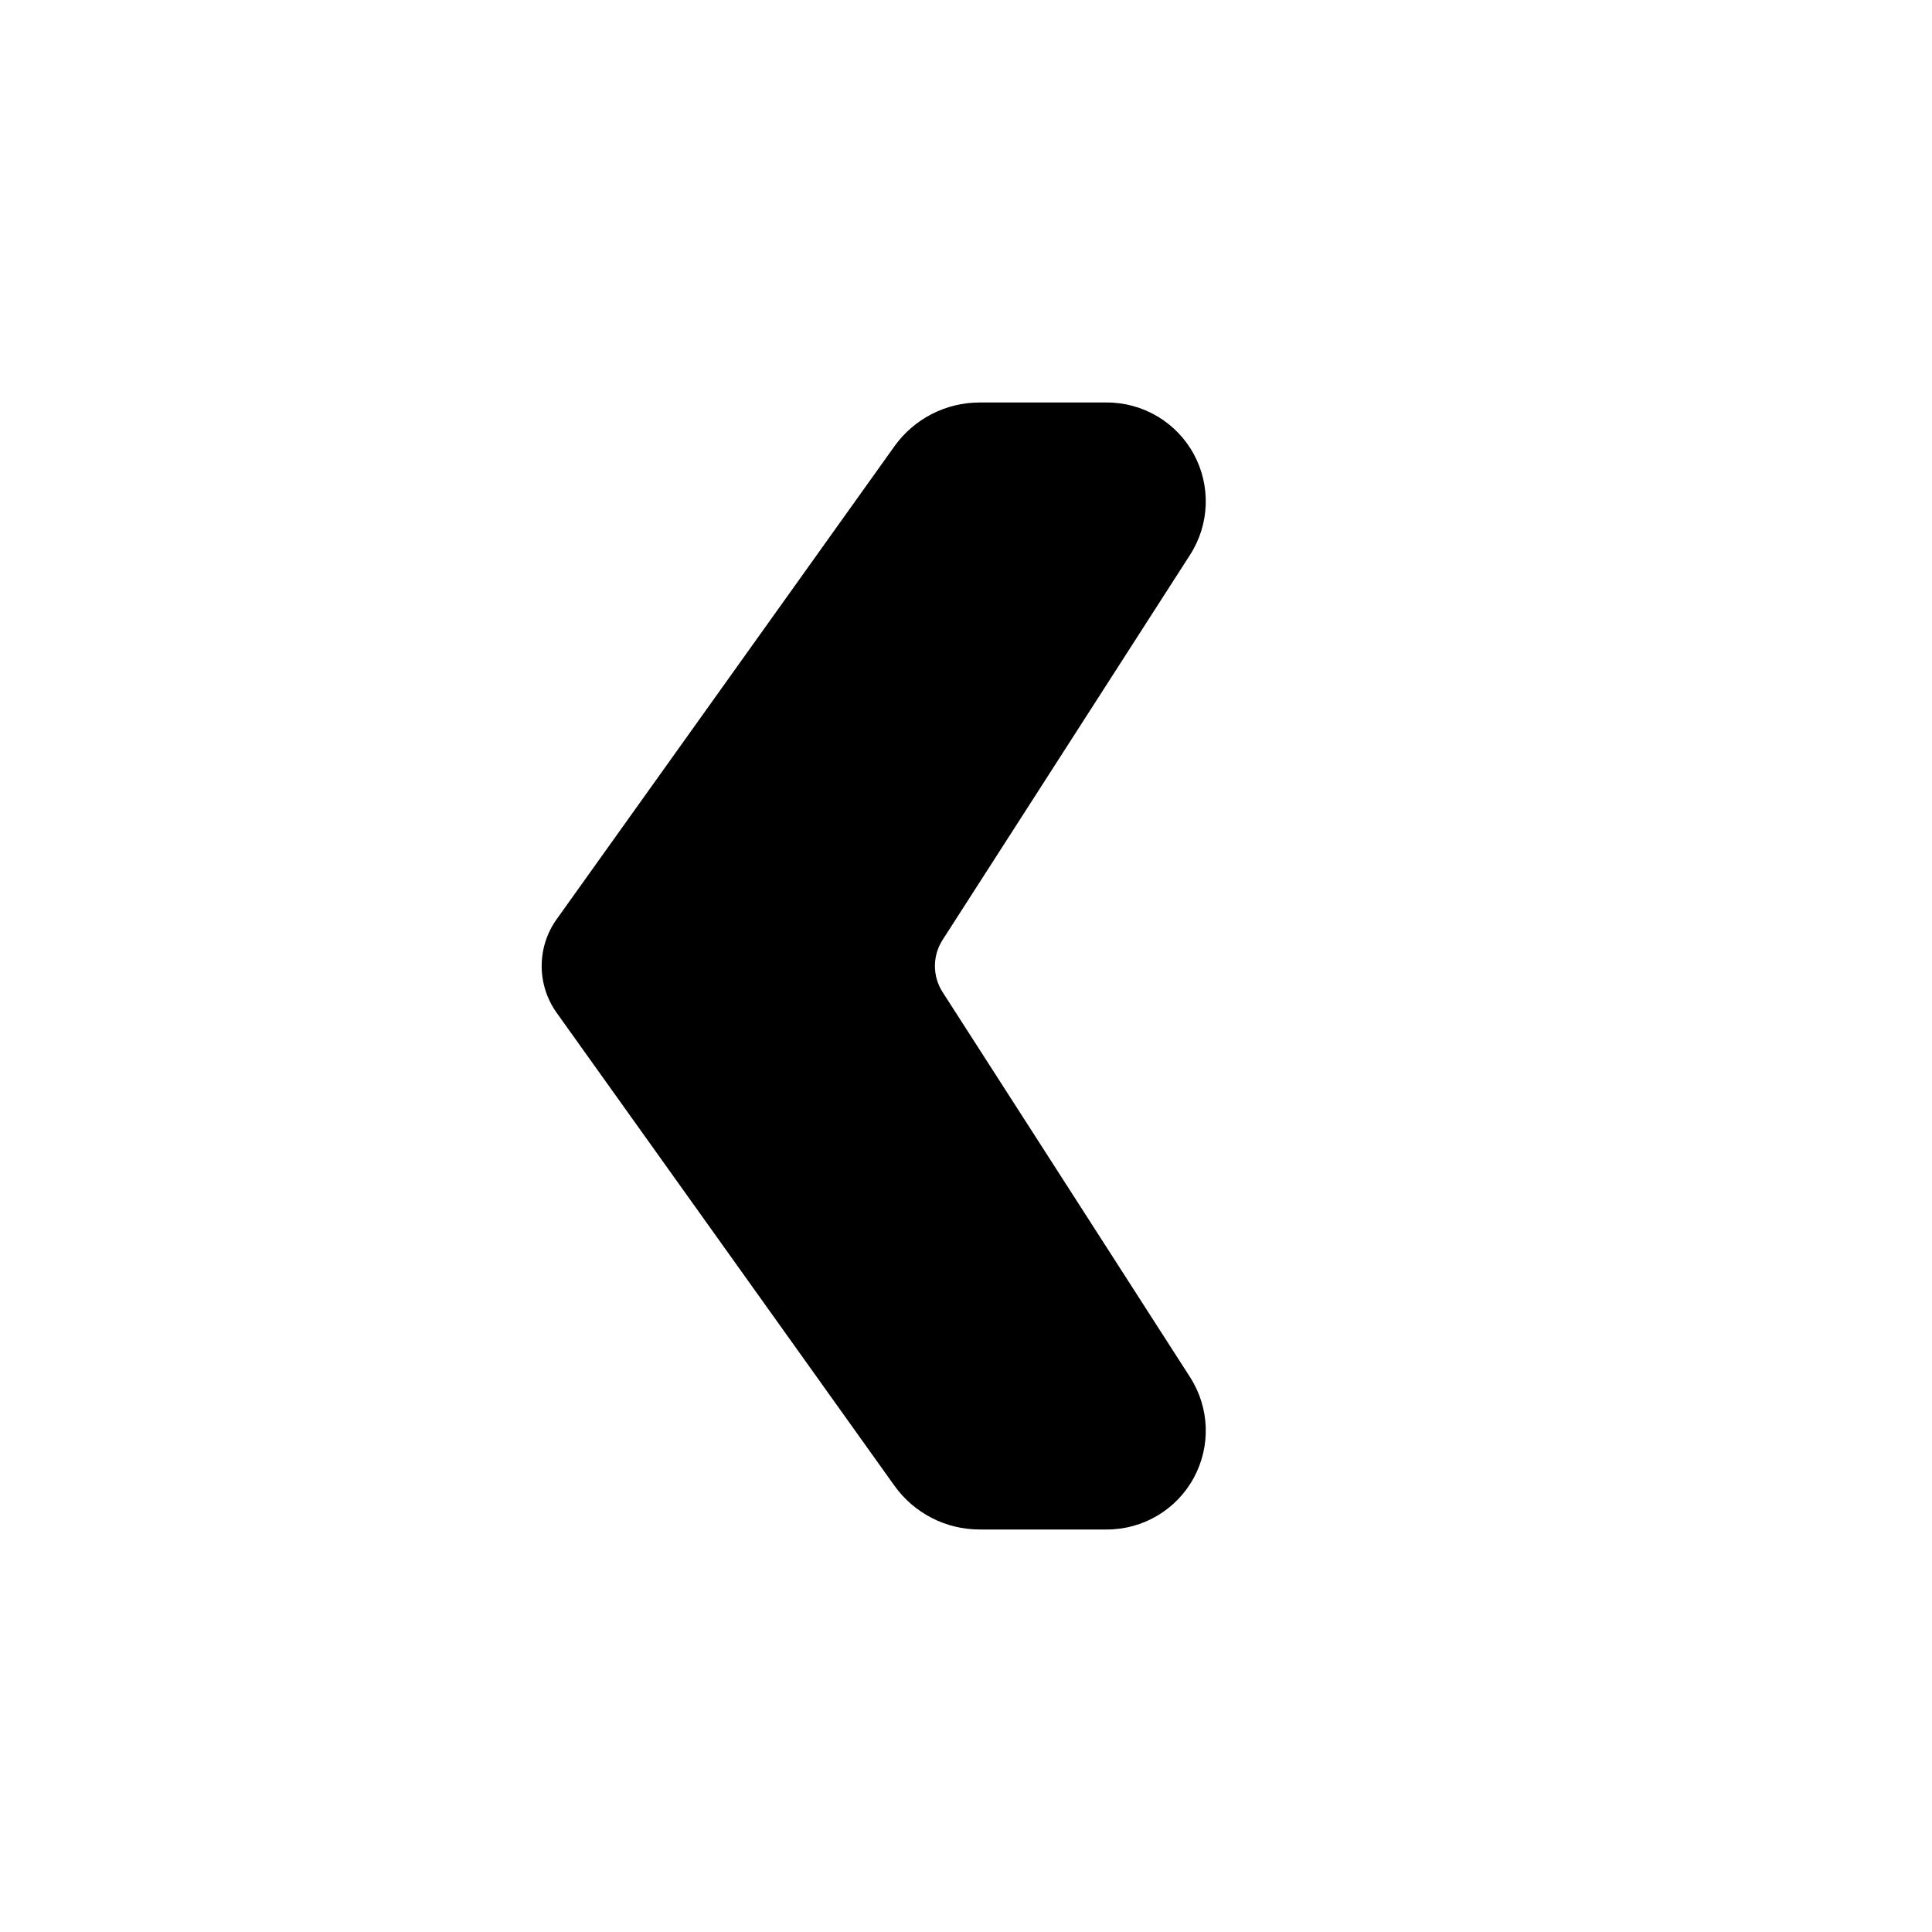
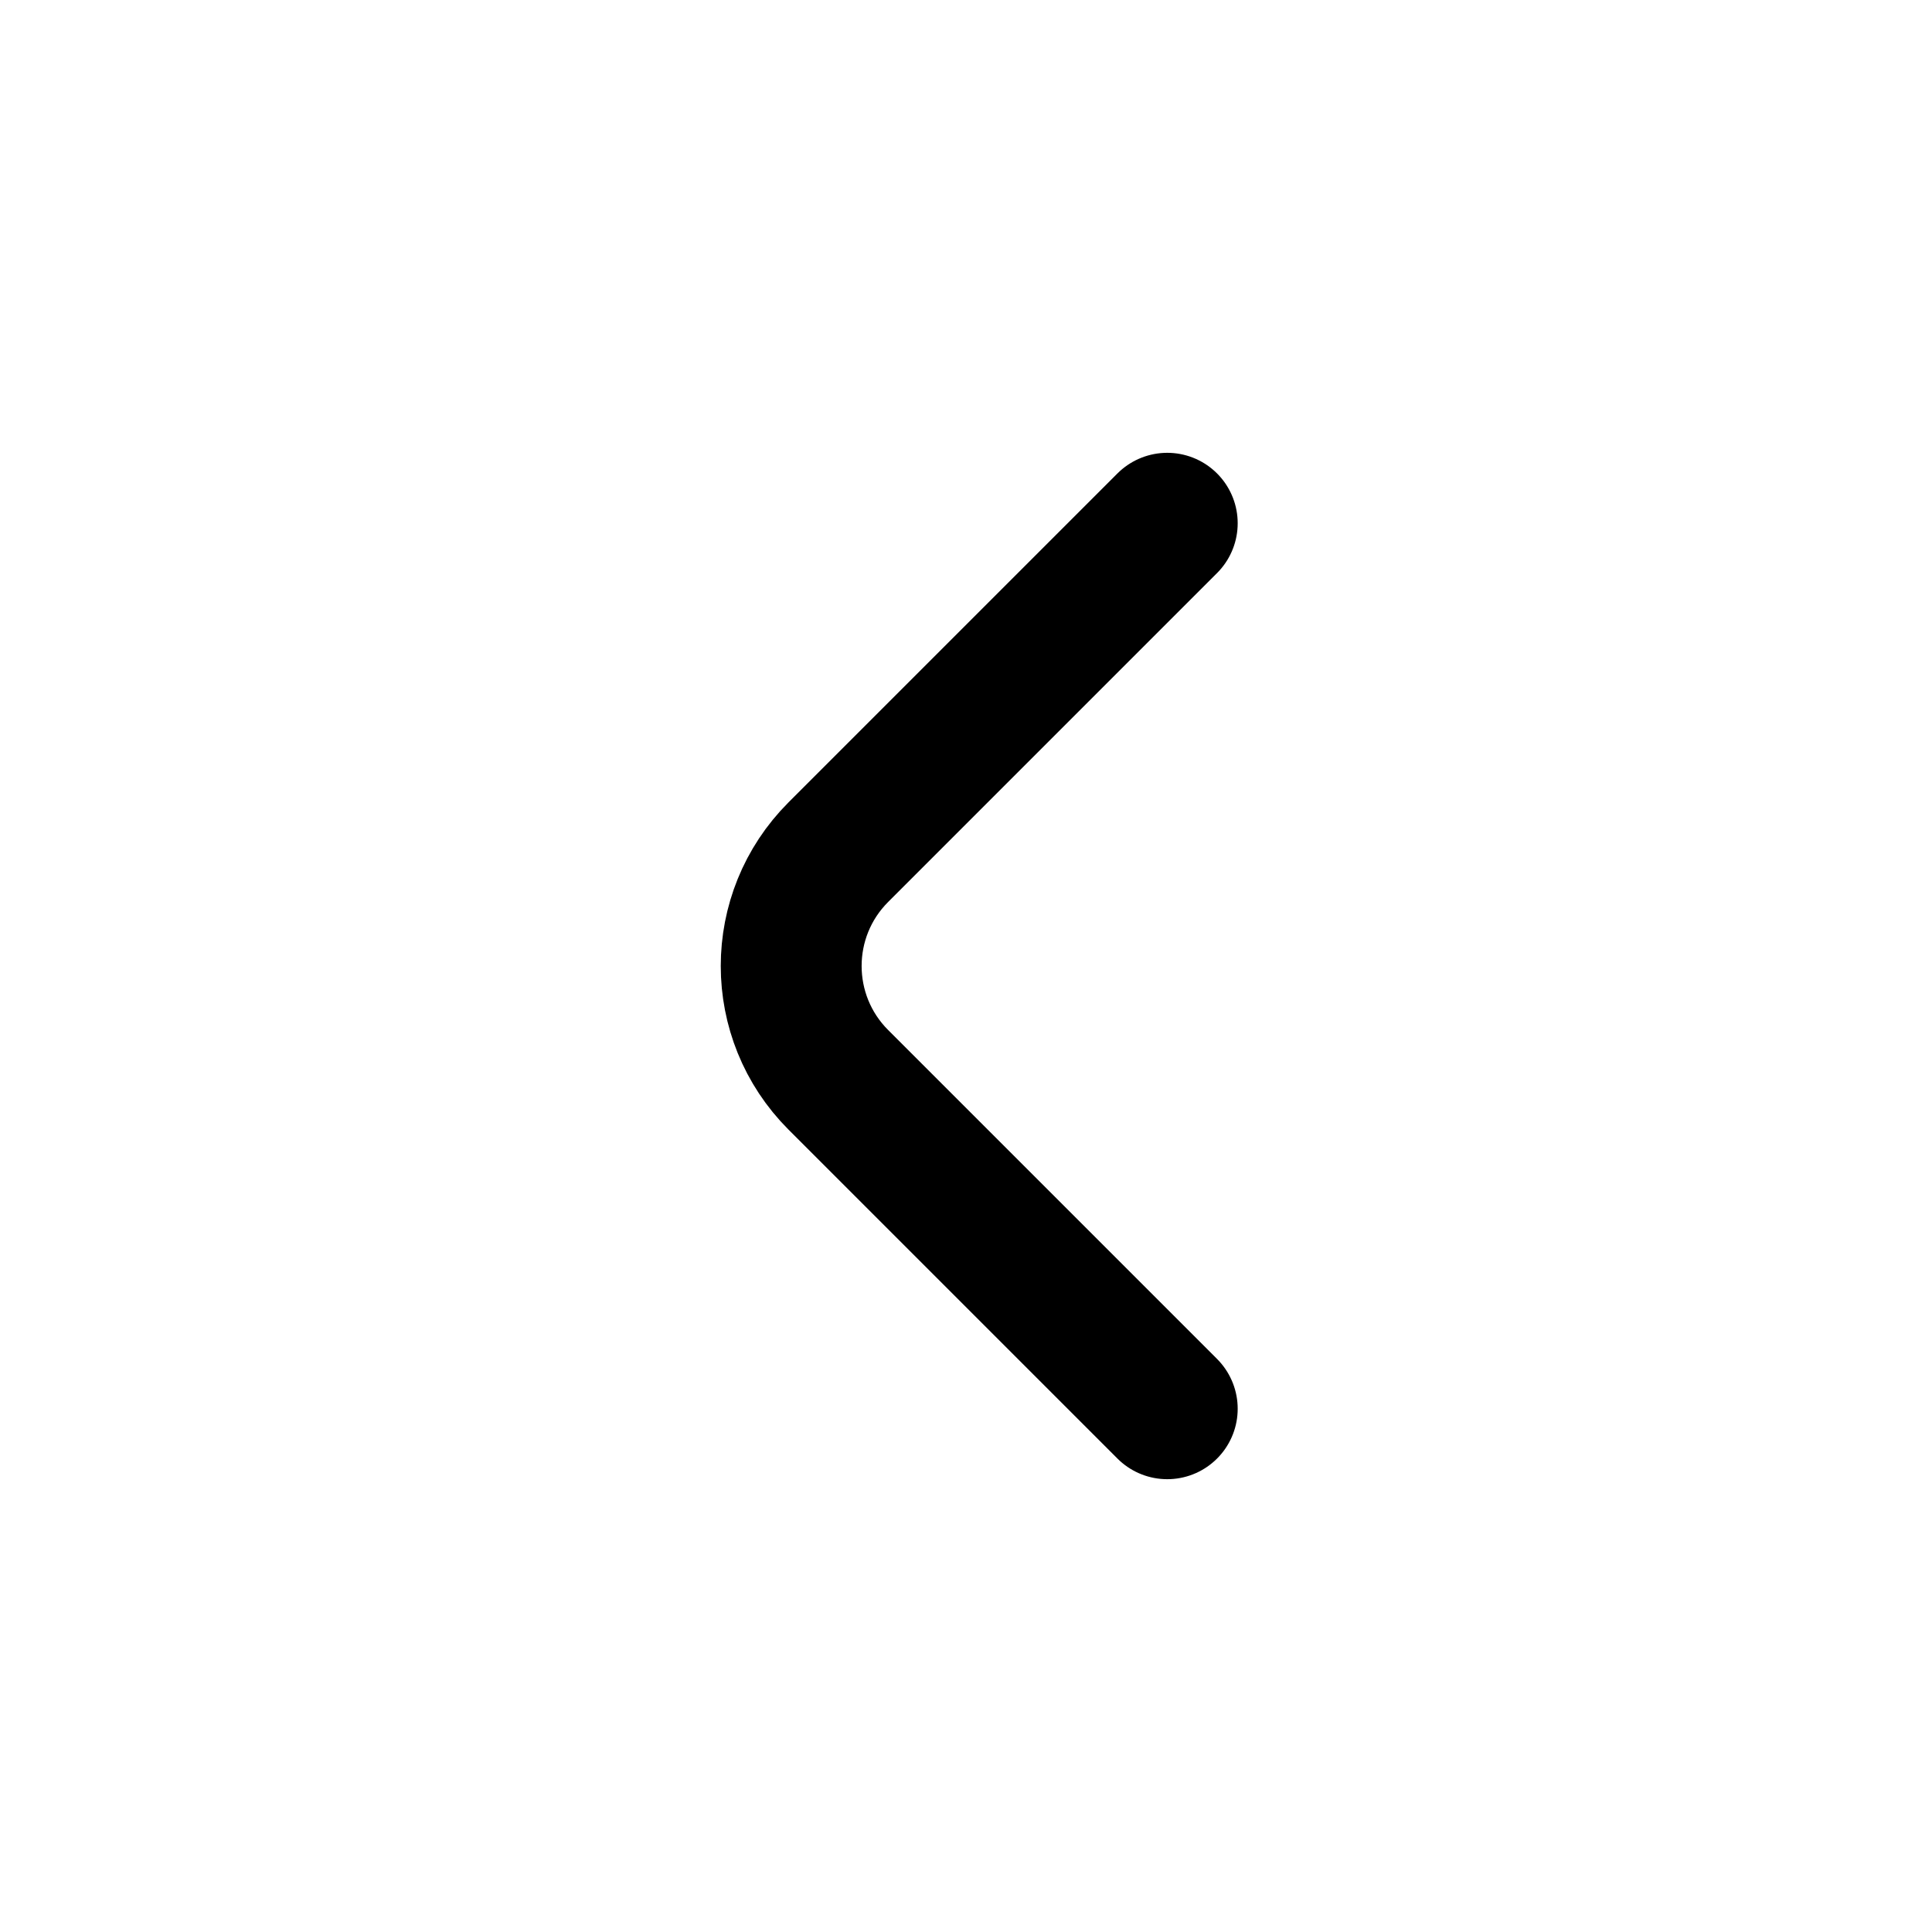
<svg xmlns="http://www.w3.org/2000/svg" viewBox="0 0 24 24" fill="none" stroke="currentColor" stroke-width="1.75" stroke-linecap="round" stroke-linejoin="round">
-   <path d="M13.75 5 A1.228 1.228 0 0 1 14.783 6.893 L11.709 11.676 A0.6 0.6 0 0 0 11.709 12.324 L14.783 17.107 A1.228 1.228 0 0 1 13.75 19 L12.169 19 A1.3 1.3 0 0 1 11.111 18.456 L6.915 12.581 A1 1 0 0 1 6.915 11.419 L11.111 5.544 A1.3 1.3 0 0 1 12.169 5 Z" fill="currentColor" fill-rule="evenodd" stroke="none" />
+   <path d="M14.5 6.5 L10.414 10.586 A2 2 0 0 0 10.414 13.414 L14.5 17.5" />
</svg>
